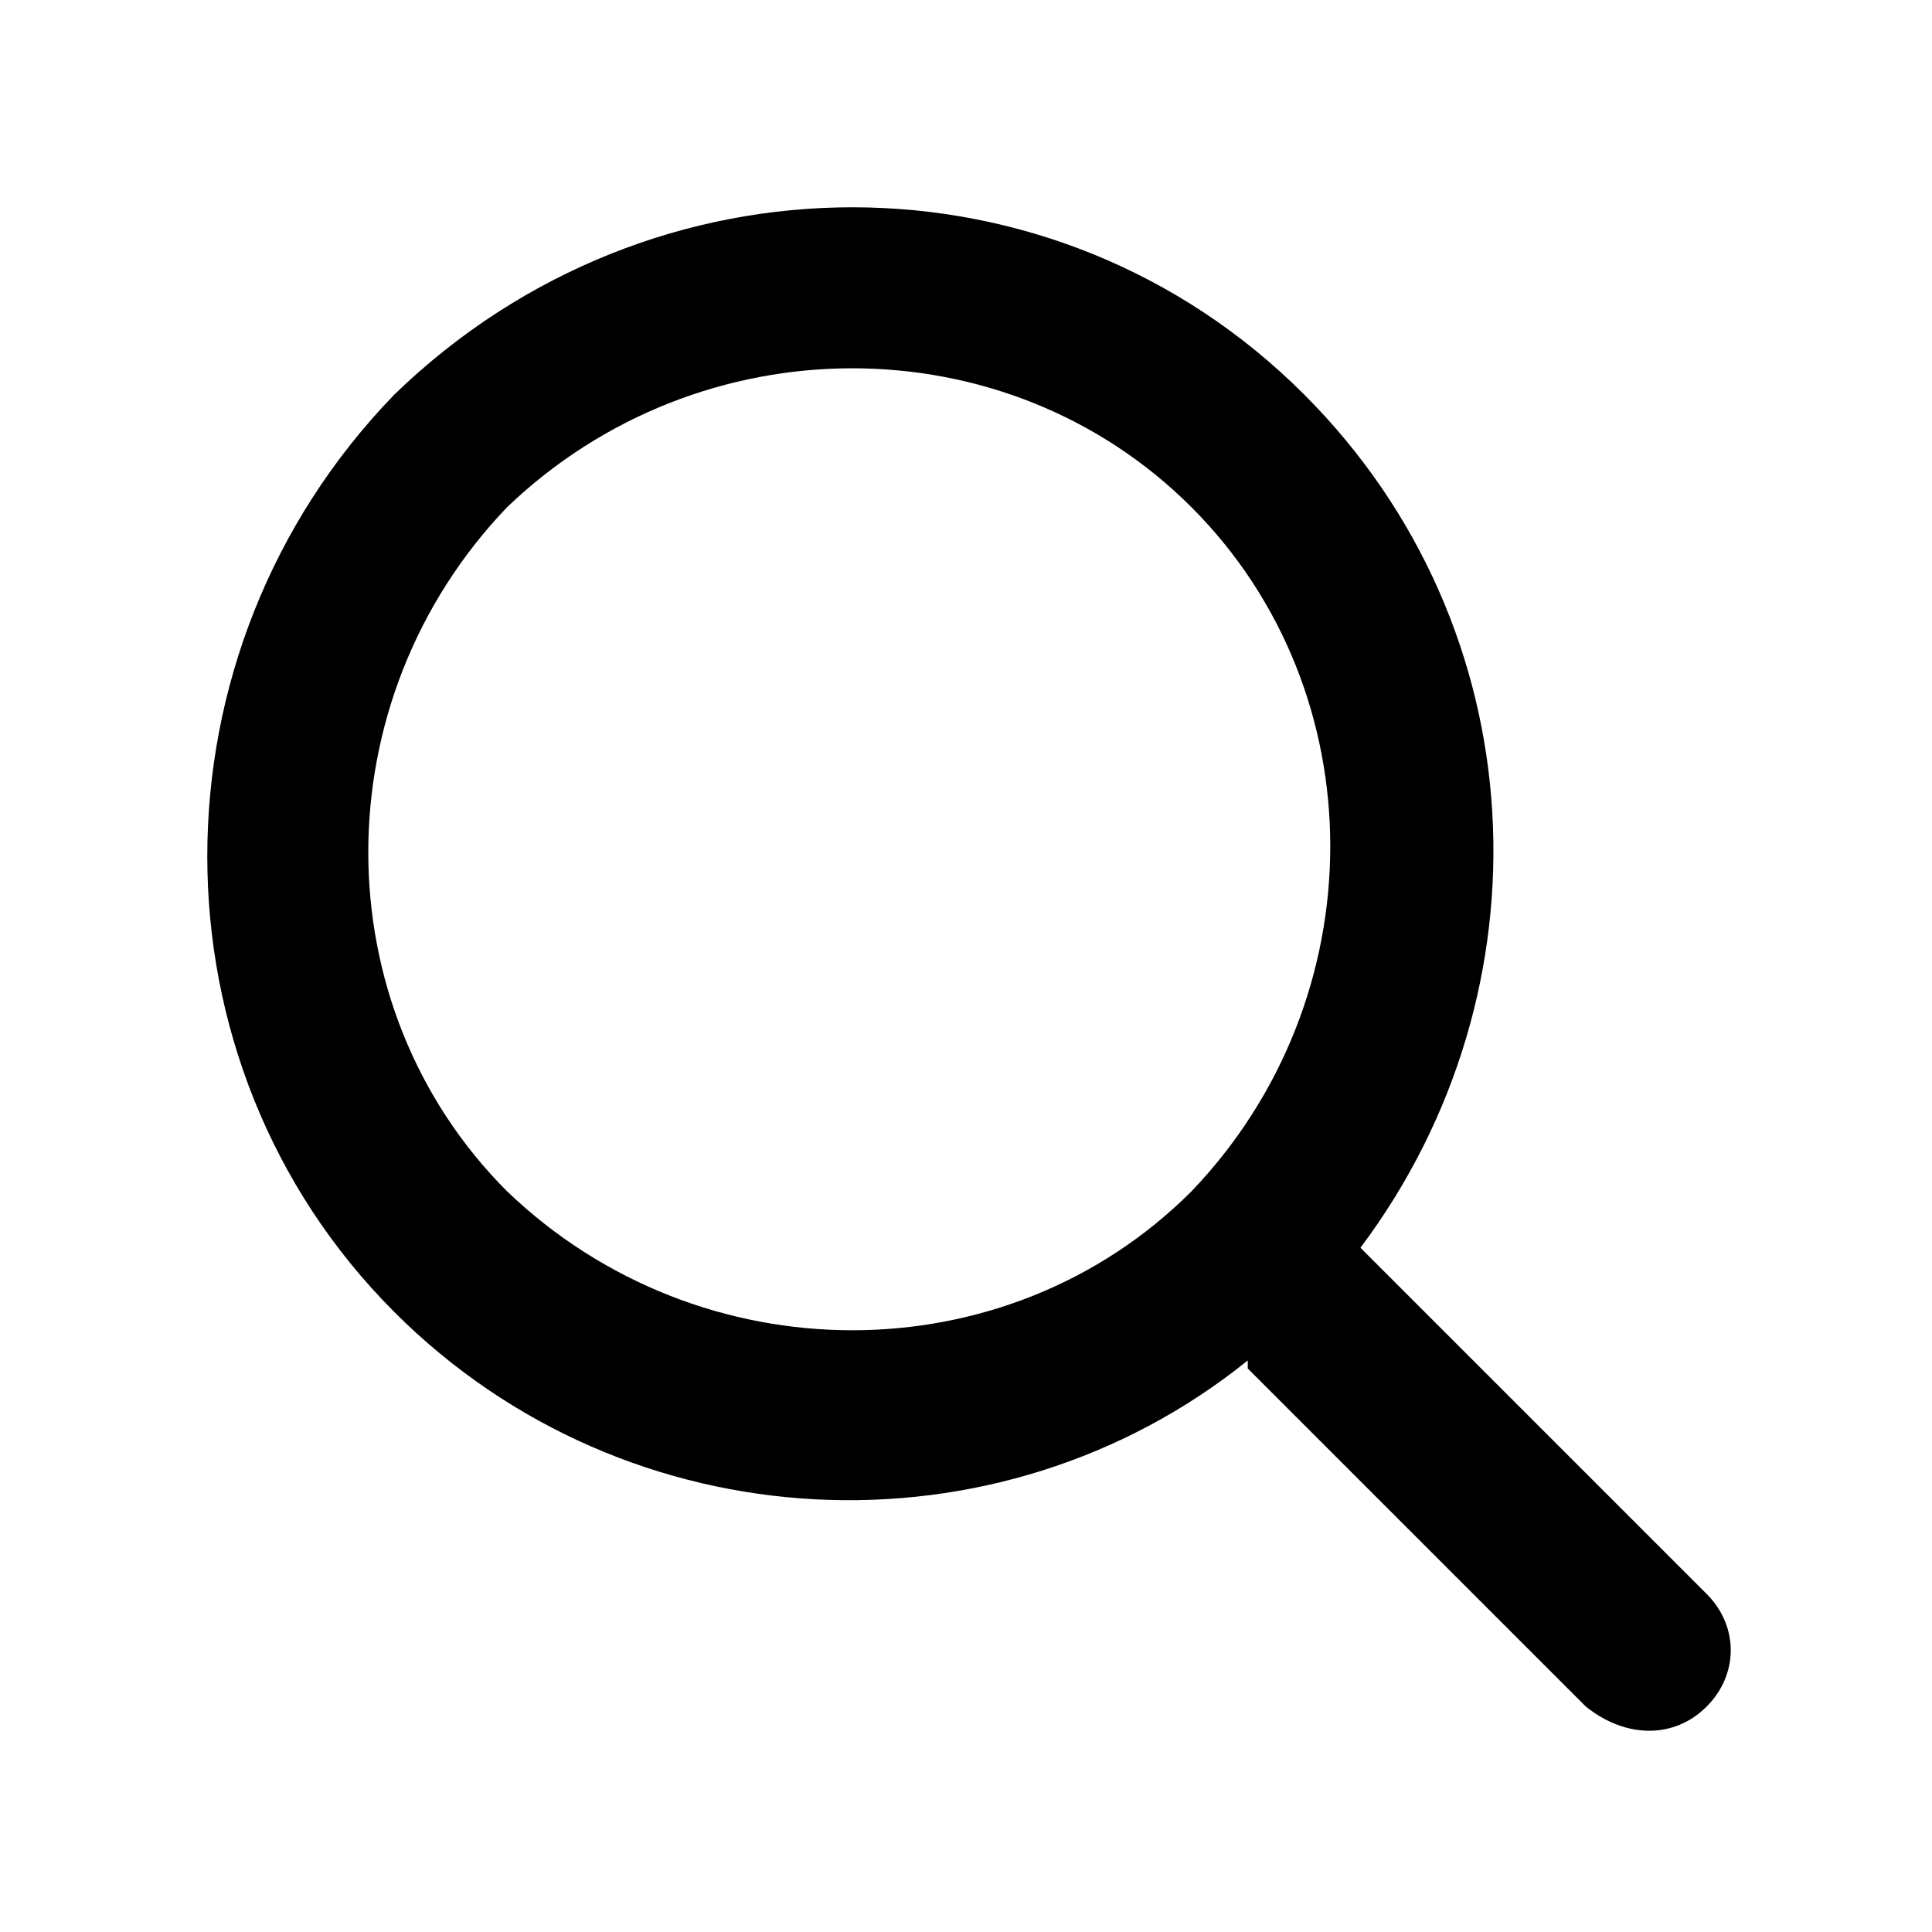
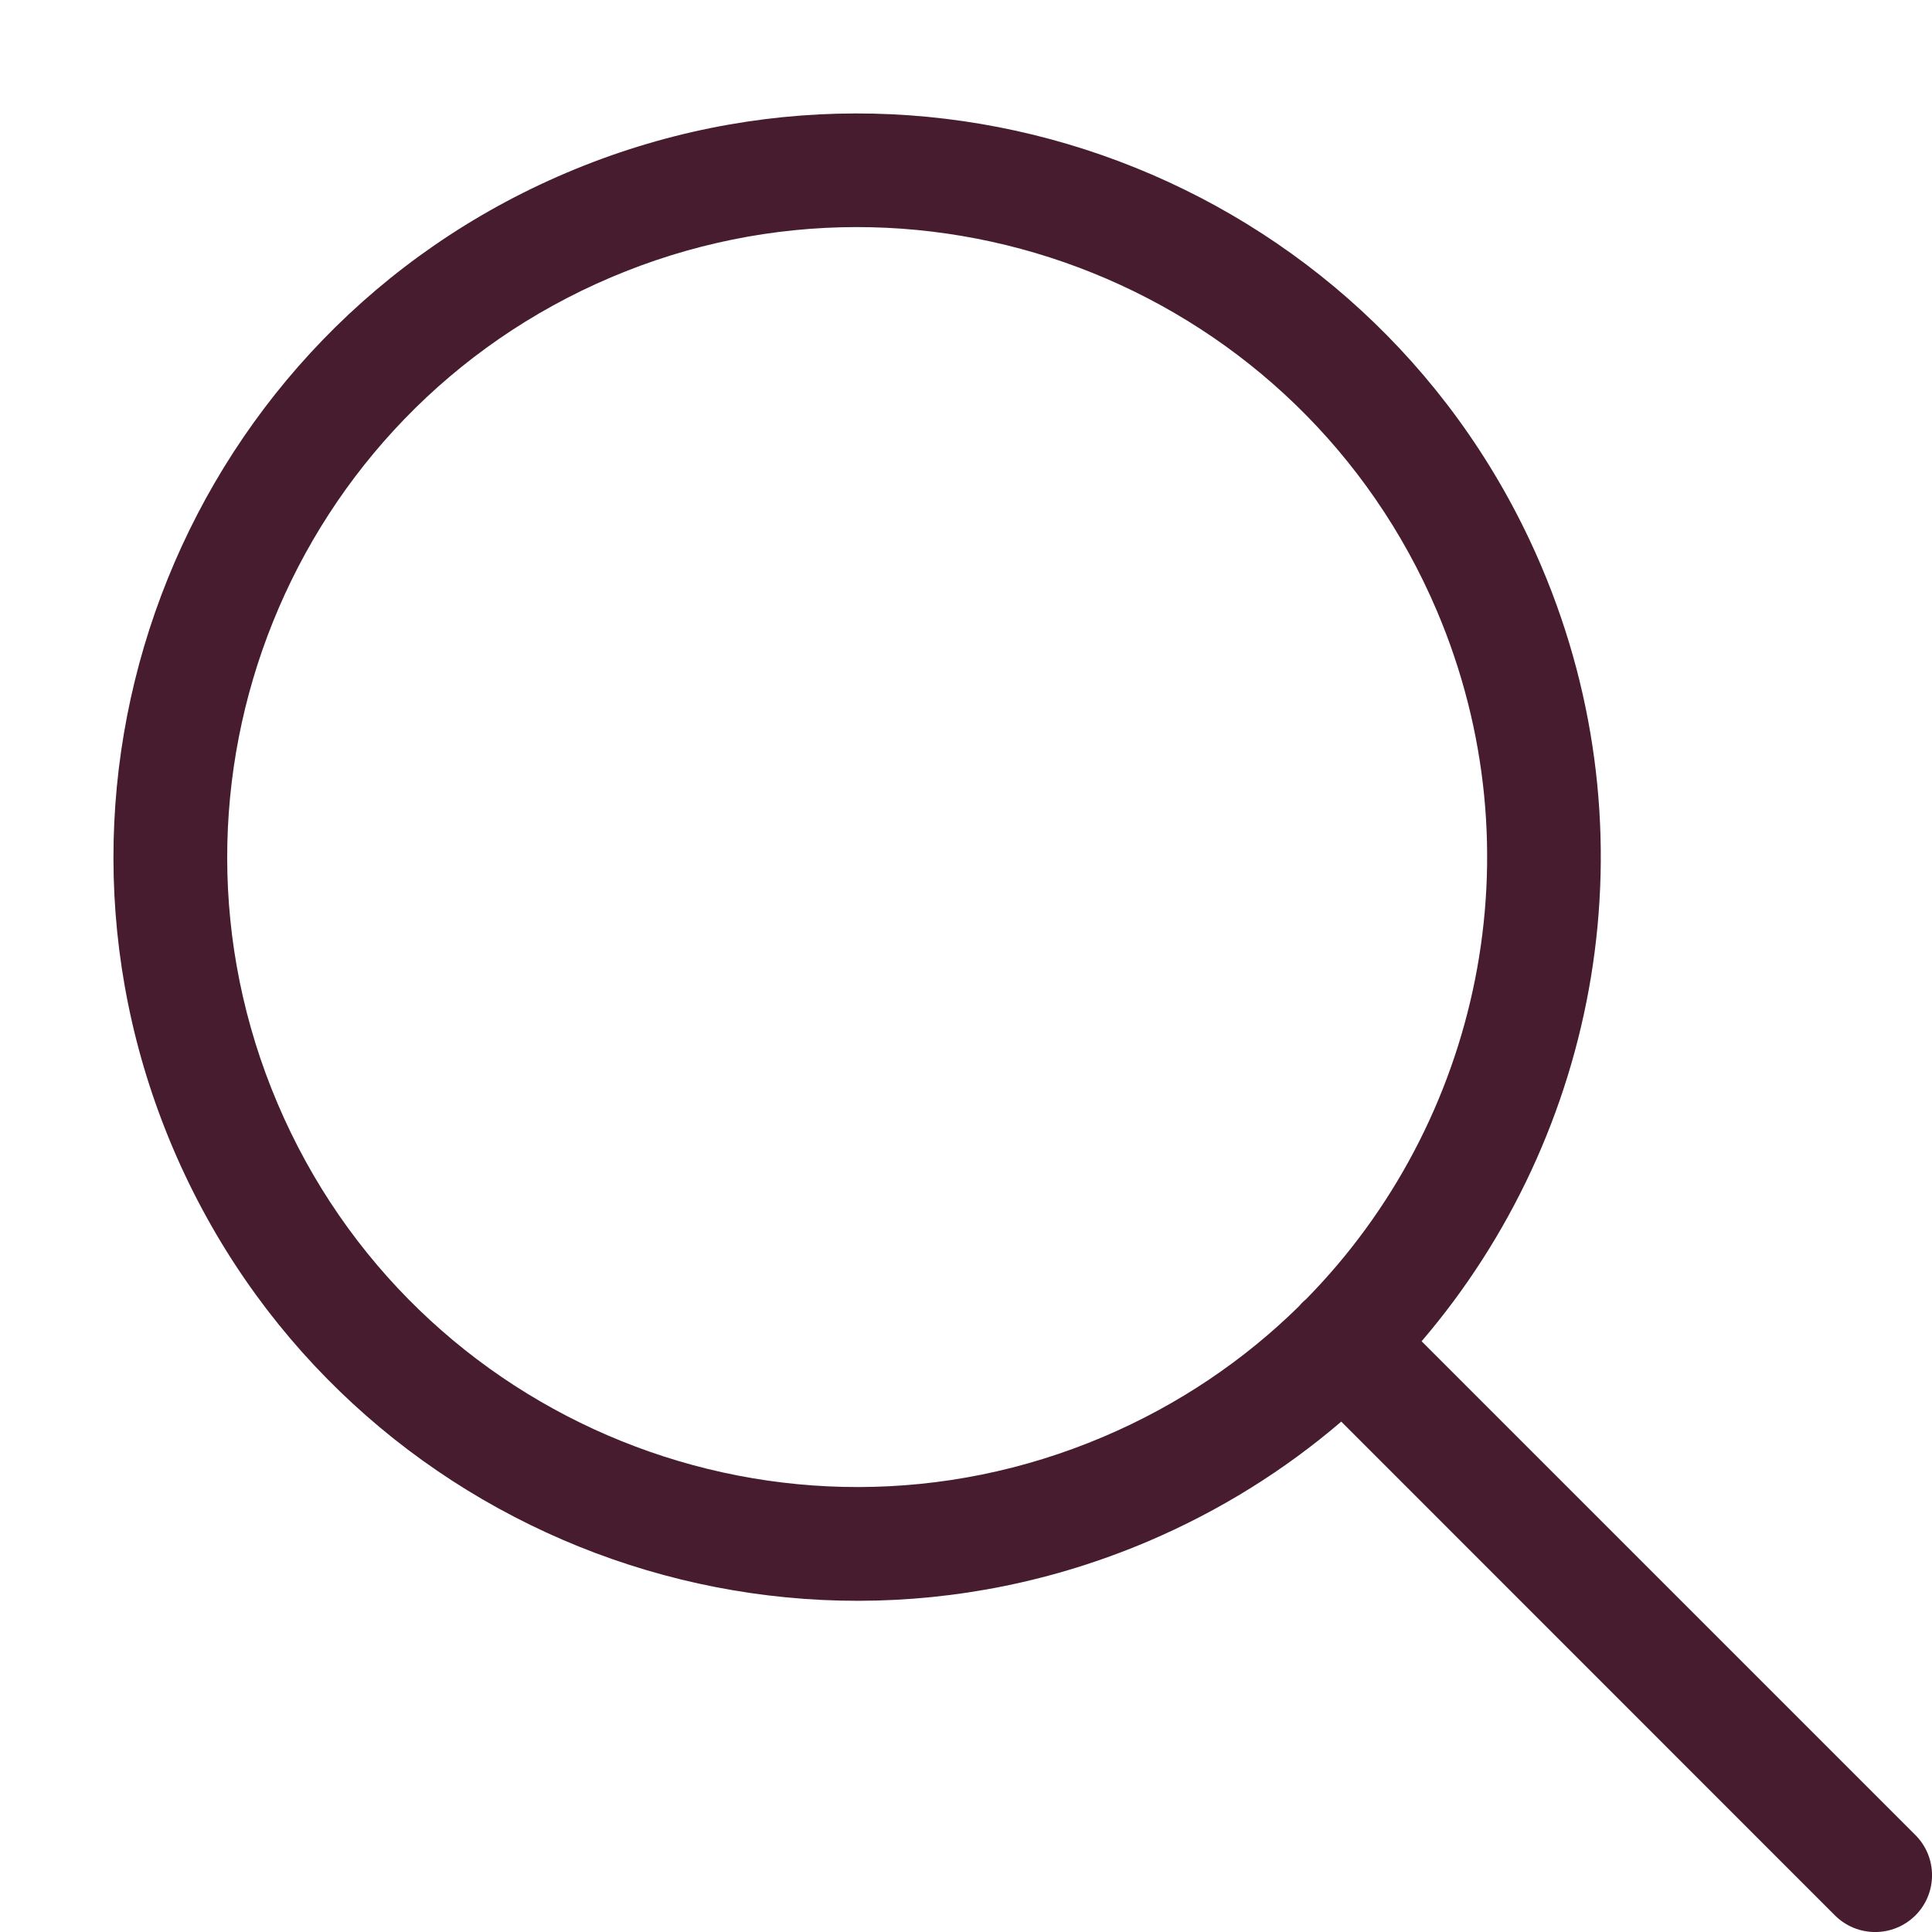
- <svg xmlns="http://www.w3.org/2000/svg" viewBox="0 0 24 24" width="24" height="24">
-   <path d="M16.9,15.5c2.4-3.2,2.2-7.7-0.7-10.6c-3.1-3.1-8.1-3.1-11.3,0c-3.1,3.2-3.1,8.3,0,11.4     c2.9,2.9,7.5,3.1,10.6,0.6c0,0.1,0,0.1,0,0.1l4.2,4.2c0.5,0.4,1.1,0.4,1.5,0c0.4-0.4,0.4-1,0-1.4L16.9,15.5     C16.9,15.5,16.9,15.5,16.9,15.5L16.9,15.5z M14.8,6.3c2.3,2.3,2.3,6.1,0,8.5c-2.3,2.3-6.1,2.3-8.5,0C4,12.5,4,8.7,6.3,6.3     C8.7,4,12.5,4,14.8,6.3z" />
+ <svg xmlns="http://www.w3.org/2000/svg" width="17" height="17" viewBox="0 0 17 17" fill="none">
+   <path fill-rule="evenodd" clip-rule="evenodd" d="M4.983 1.521C8.308 0.108 12.149 1.658 13.563 4.983C14.568 7.347 14.074 9.974 12.509 11.802L16.854 16.147C17.049 16.342 17.049 16.659 16.854 16.854C16.658 17.049 16.342 17.049 16.146 16.854L11.802 12.509C11.305 12.935 10.735 13.293 10.101 13.563C6.776 14.976 2.935 13.426 1.521 10.101C0.108 6.776 1.658 2.934 4.983 1.521ZM11.492 11.432C11.481 11.441 11.471 11.45 11.461 11.46C11.45 11.47 11.441 11.481 11.432 11.492C10.949 11.967 10.371 12.361 9.71 12.642C6.894 13.839 3.639 12.526 2.442 9.709C1.245 6.893 2.558 3.639 5.375 2.441C8.191 1.244 11.445 2.557 12.643 5.374C13.547 7.502 13.019 9.88 11.492 11.432Z" fill="#471C2F" />
</svg>
